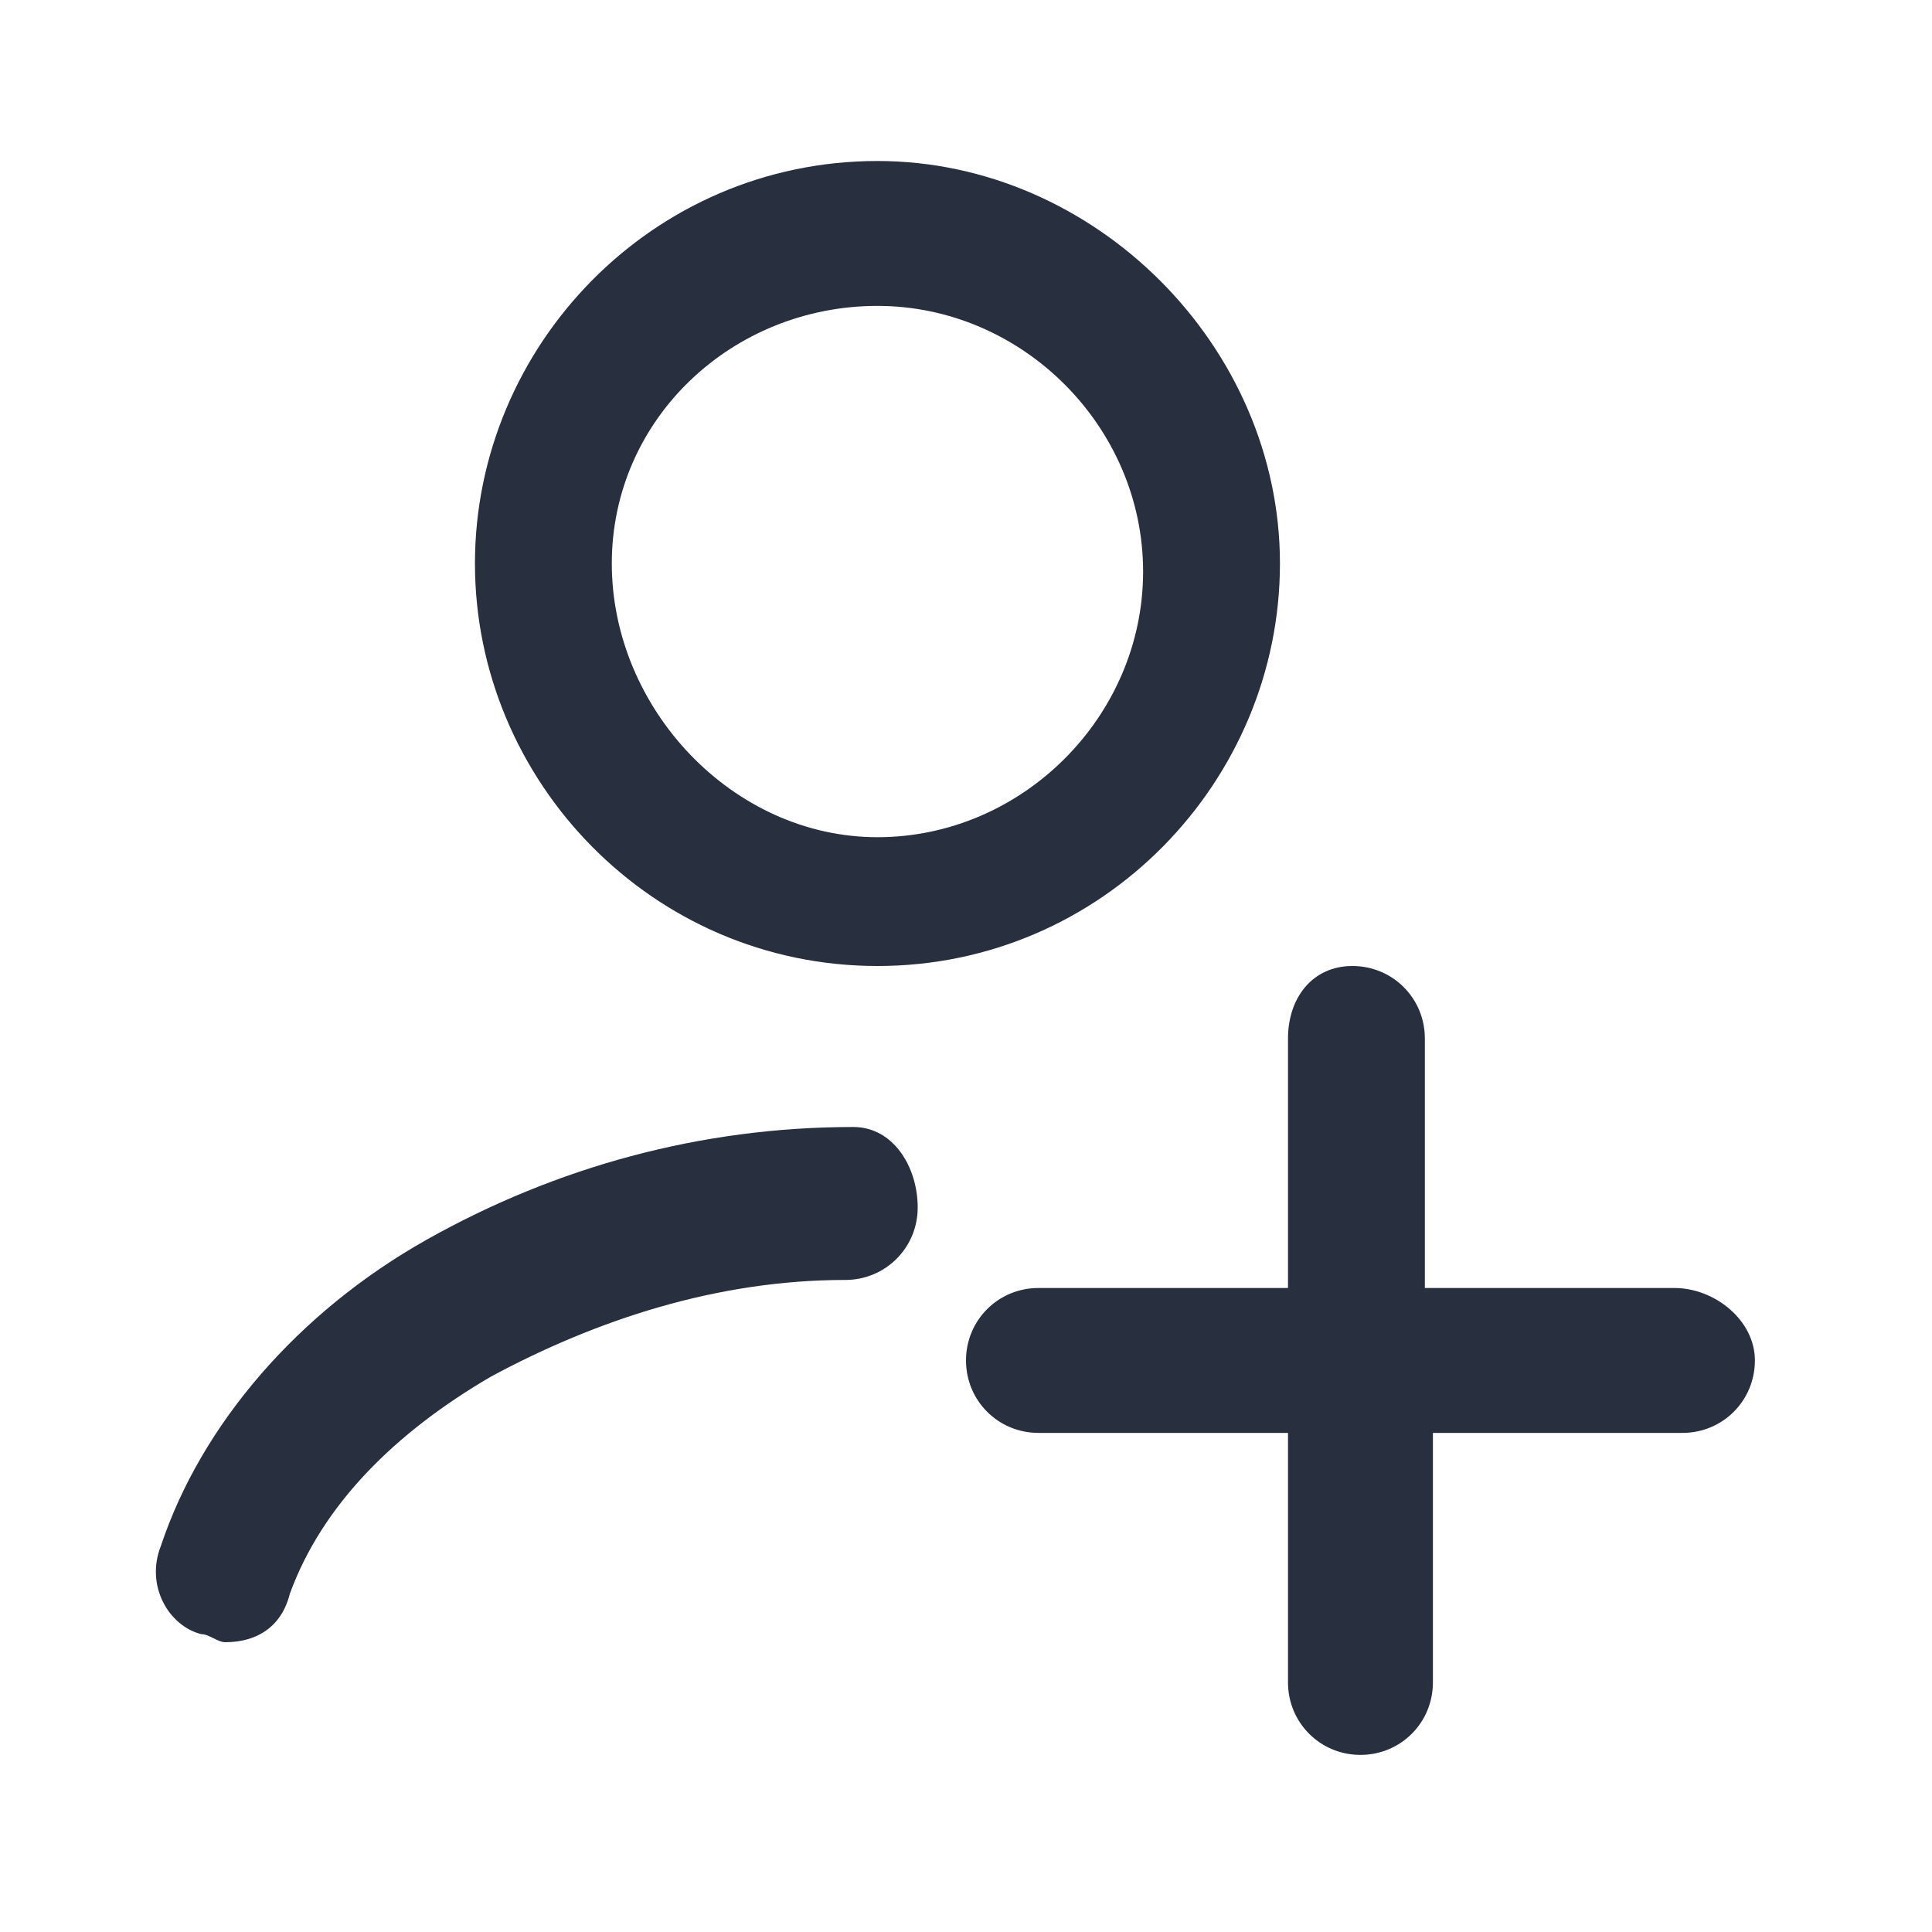
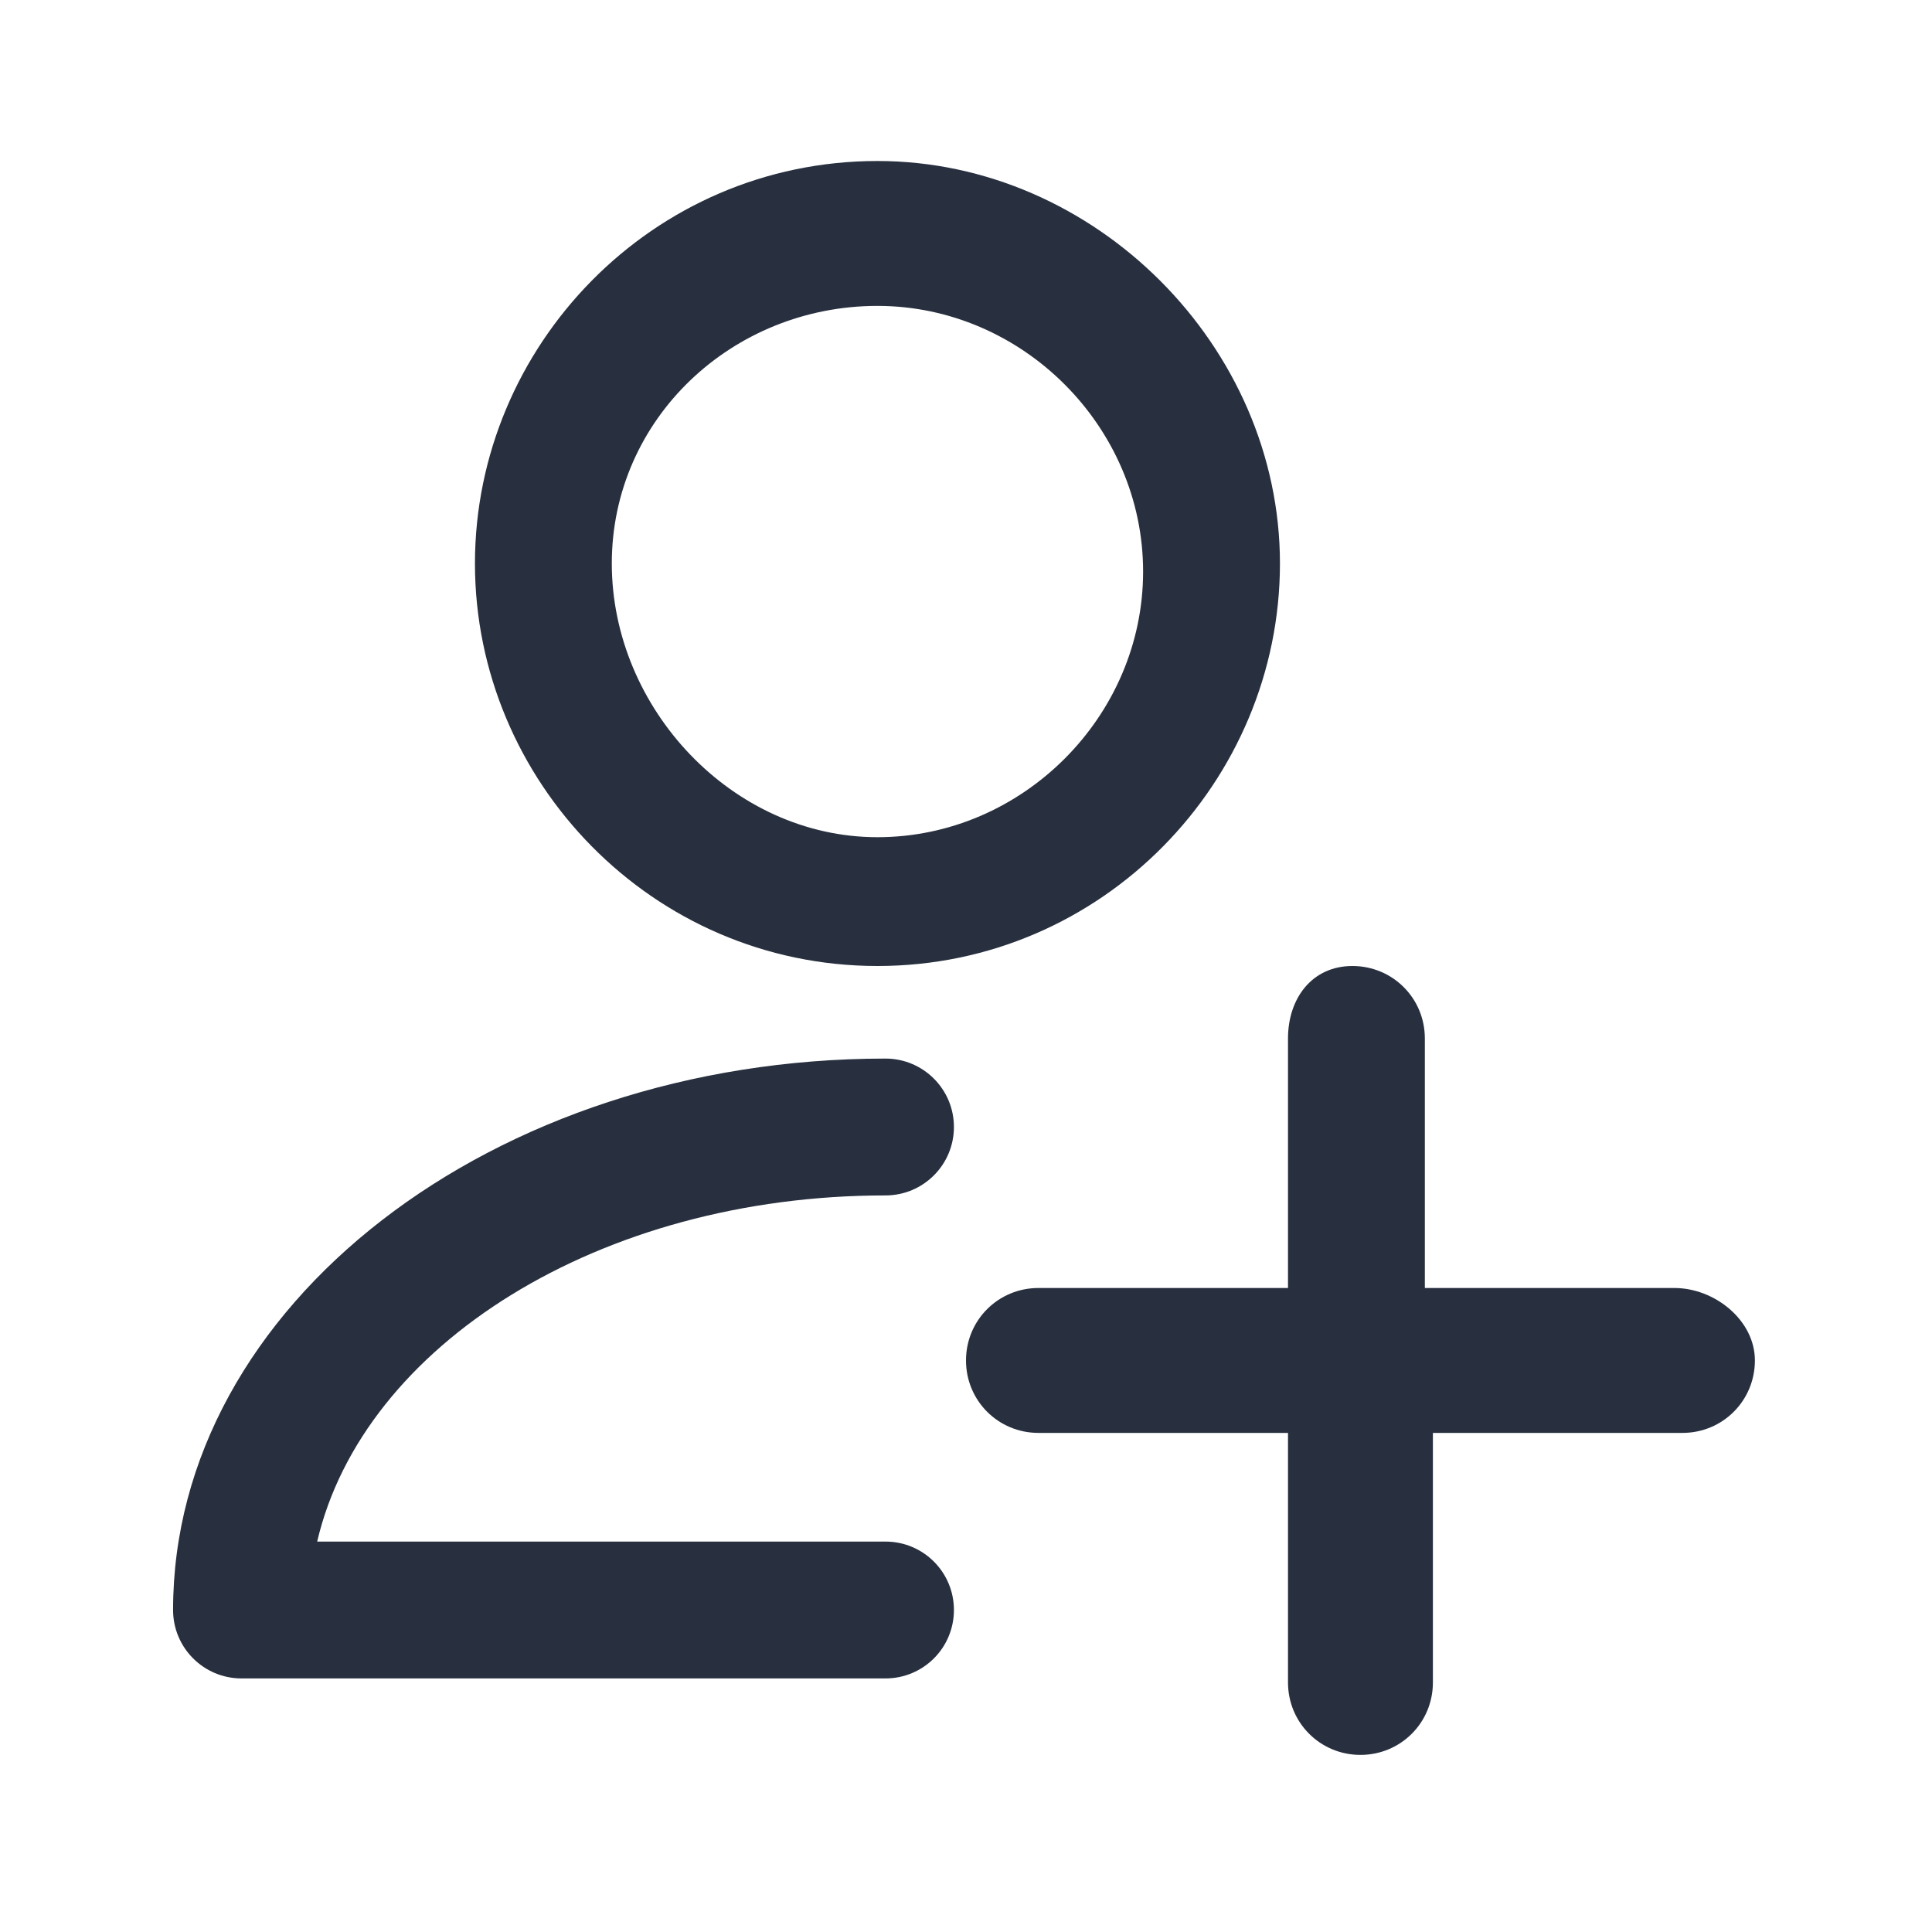
<svg xmlns="http://www.w3.org/2000/svg" width="24" height="24" fill="none">
  <g fill="#28303F">
-     <path d="M10.9 12c2.8 0 5-2.3 5-5s-2.3-5-5-5c-2.8 0-5 2.3-5 5s2.2 5 5 5Zm0-8.2c1.8 0 3.3 1.5 3.3 3.3 0 1.8-1.5 3.3-3.3 3.3-1.8 0-3.3-1.6-3.3-3.4 0-1.8 1.5-3.2 3.3-3.2ZM10.6 14c-1.9 0-3.7.5-5.3 1.4-1.6.9-2.8 2.3-3.3 3.8-.2.5.1 1 .5 1.1.1 0 .2.1.3.1.4 0 .7-.2.8-.6.4-1.1 1.3-2 2.5-2.7 1.3-.7 2.8-1.2 4.4-1.2.5 0 .9-.4.9-.9s-.3-1-.8-1ZM20.8 16h-3.1v-3.1c0-.5-.4-.9-.9-.9s-.8.4-.8.9V16h-3.1c-.5 0-.9.4-.9.9s.4.9.9.9H16v3.1c0 .5.4.9.9.9s.9-.4.9-.9v-3.1h3.1c.5 0 .9-.4.9-.9s-.5-.9-1-.9Z" />
+     <path d="M10.9 2c-2.8 0-5 2.3-5 5s2.2 5 5 5 5-2.3 5-5-2.3-5-5-5Zm0 8.4c-1.8 0-3.3-1.6-3.3-3.4 0-1.8 1.5-3.2 3.3-3.2 1.8 0 3.3 1.5 3.3 3.3 0 1.8-1.5 3.3-3.3 3.3ZM21.8 16.9c0 .5-.4.9-.9.9h-3.1v3.1c0 .5-.4.9-.9.9s-.9-.4-.9-.9v-3.1h-3.1c-.5 0-.9-.4-.9-.9s.4-.9.9-.9H16v-3.1c0-.5.3-.9.8-.9s.9.4.9.9V16h3.1c.5 0 1 .4 1 .9ZM11.85 20c0 .47-.38.85-.85.85H3a.85.85 0 0 1-.85-.85c0-3.78 3.97-6.85 8.85-6.85a.85.85 0 1 1 0 1.7c-3.55 0-6.49 1.86-7.06 4.3H11c.47 0 .85.38.85.85Z" />
  </g>
</svg>
